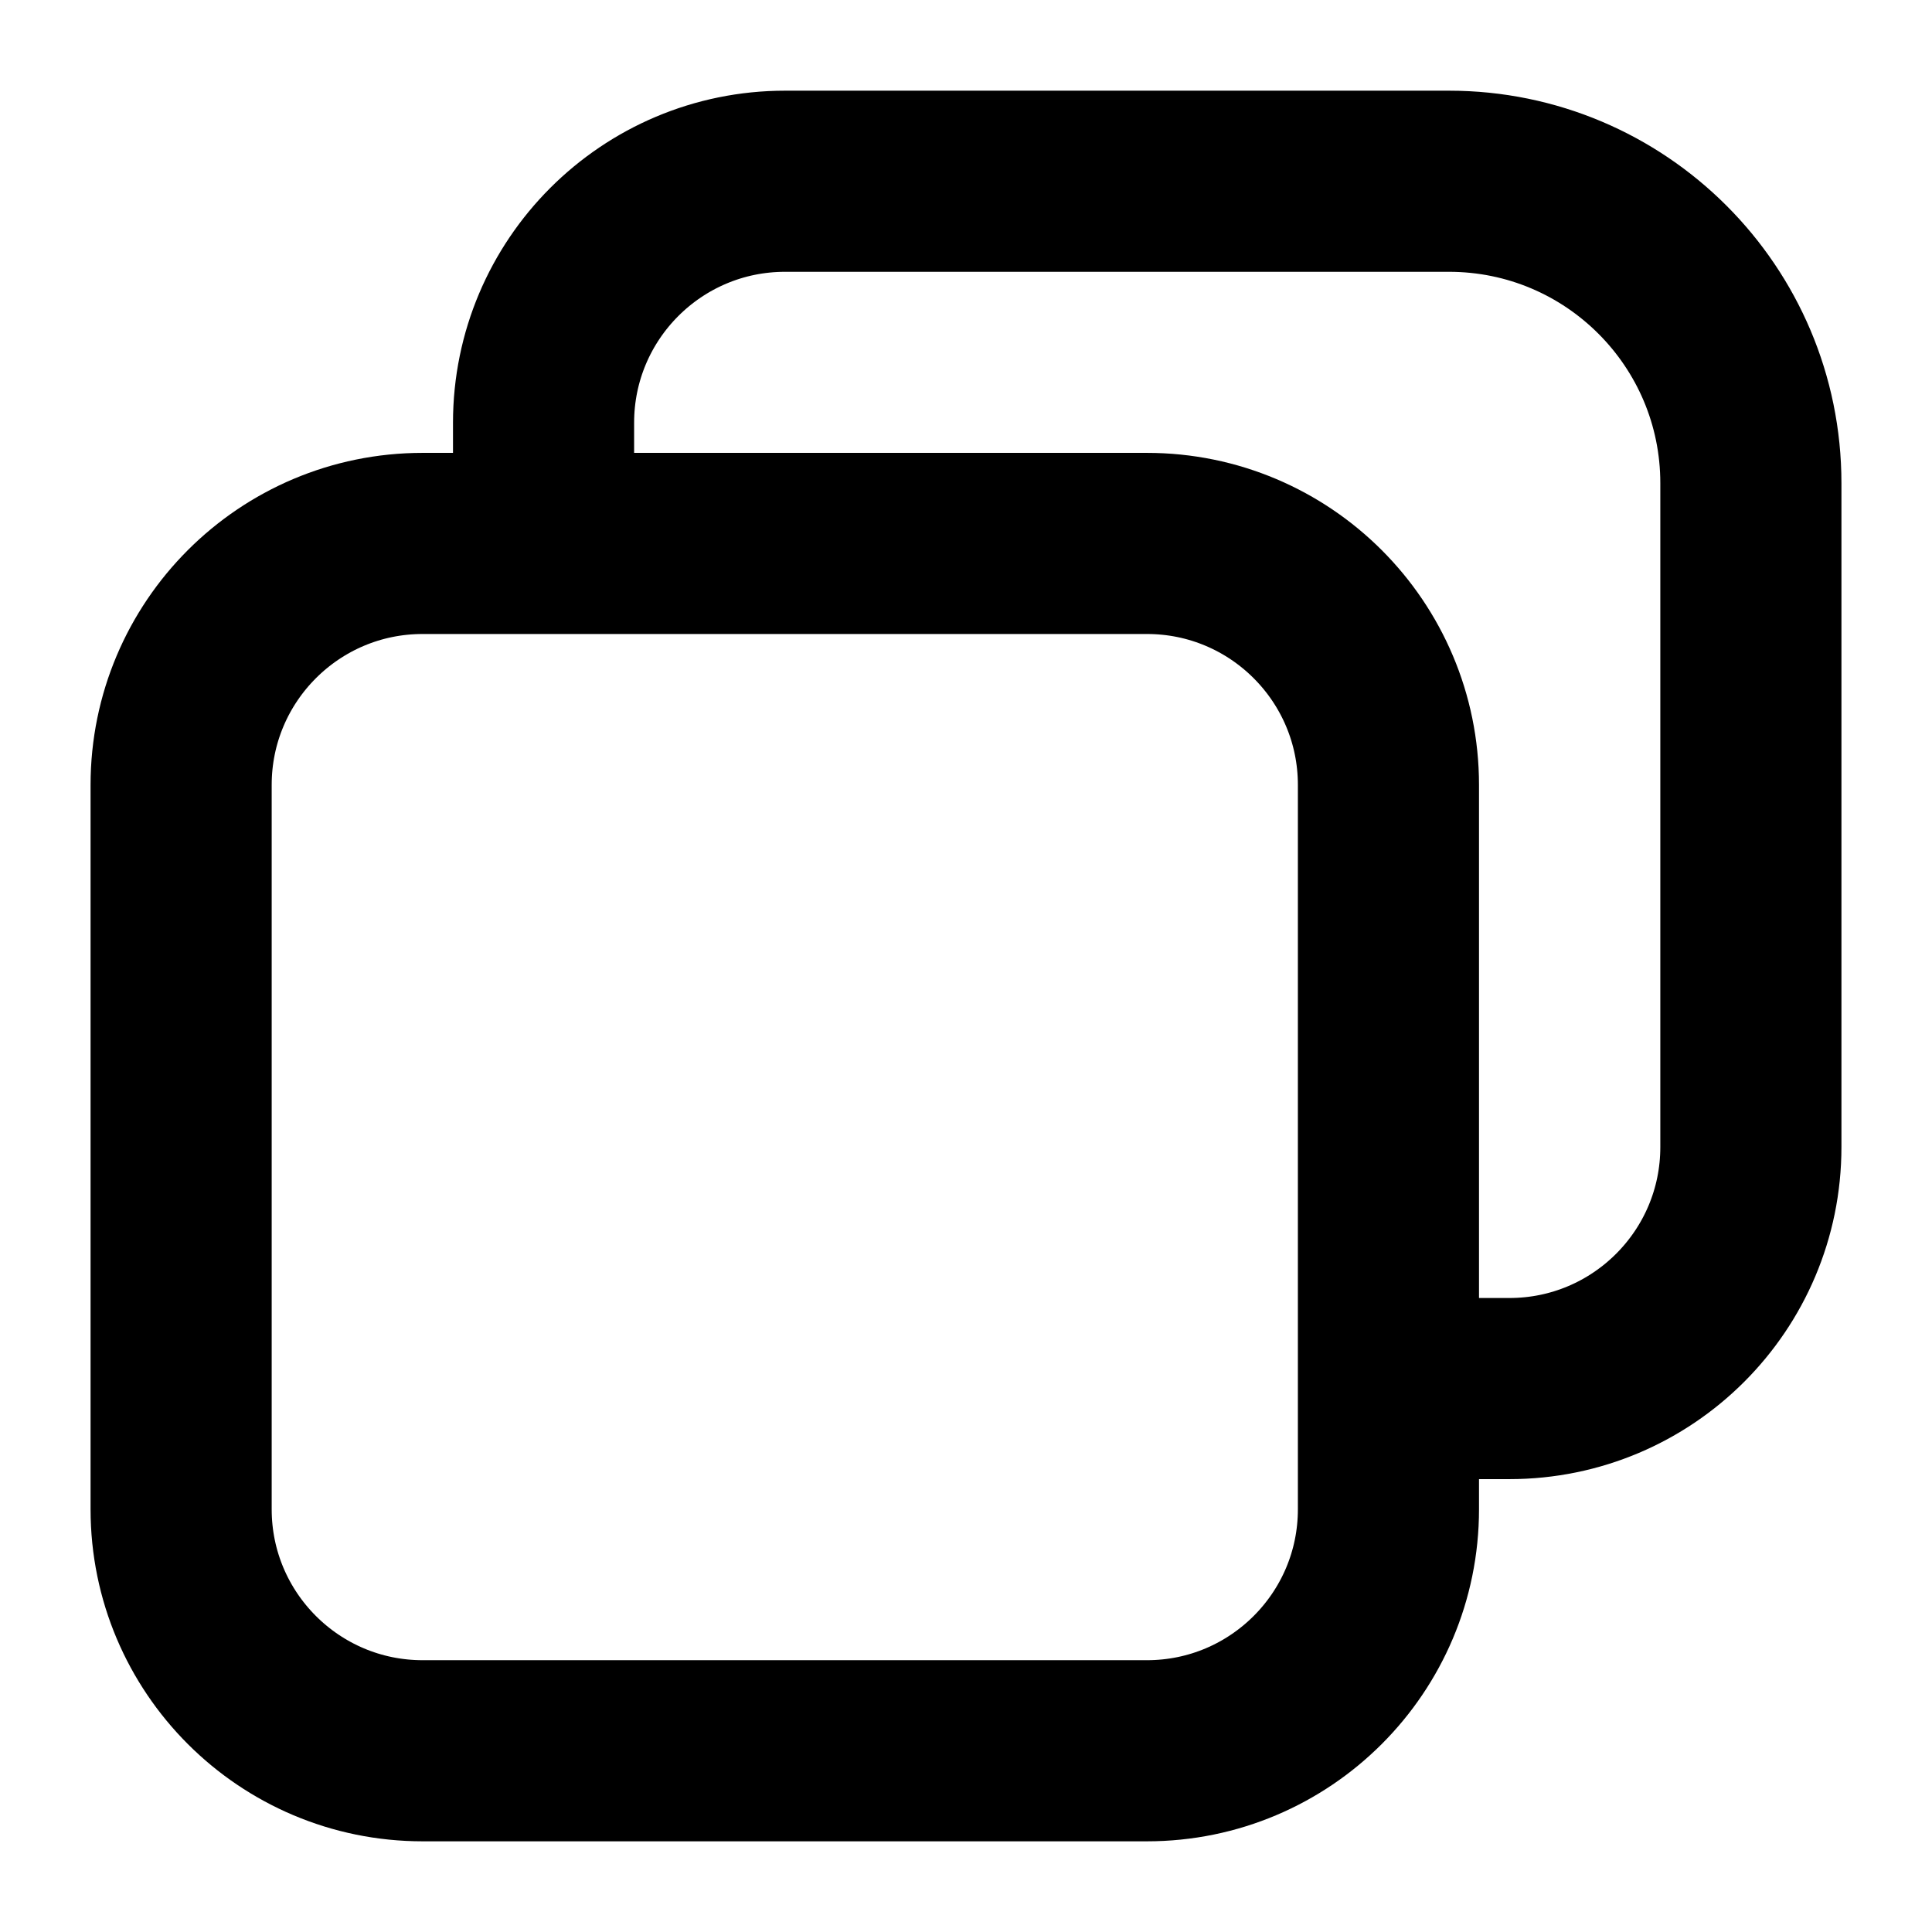
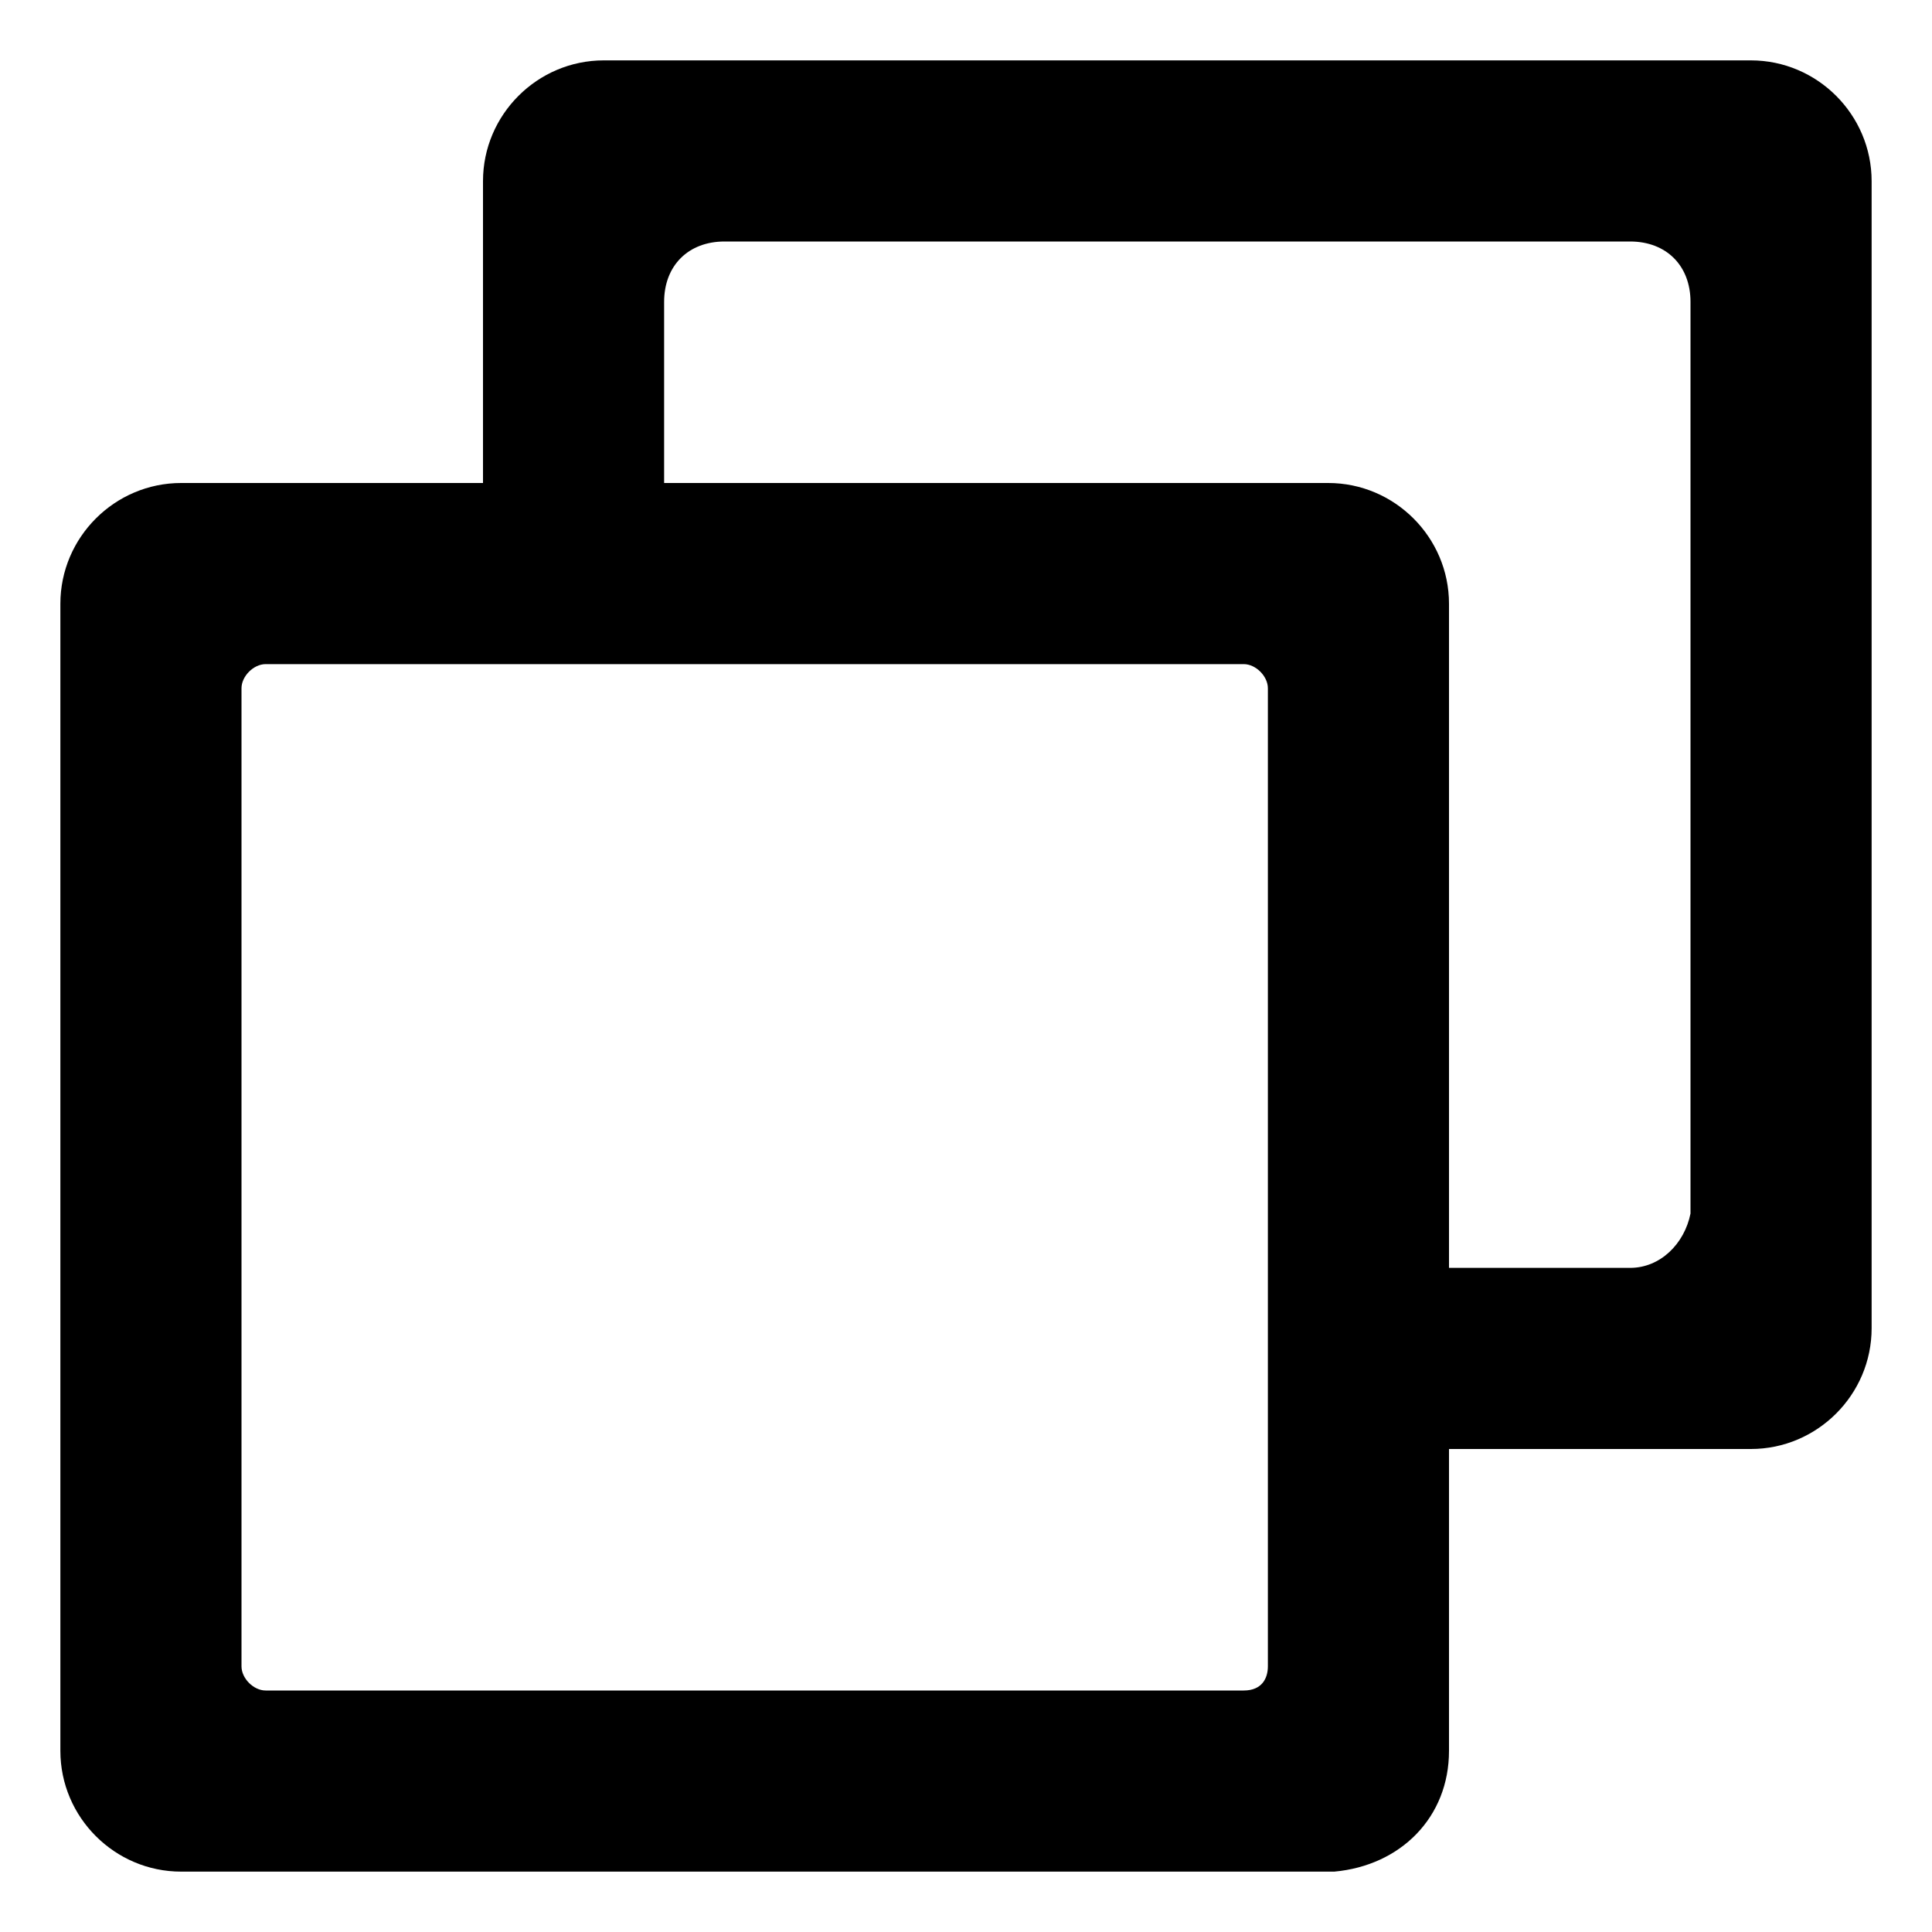
- <svg xmlns="http://www.w3.org/2000/svg" width="32" height="32" viewBox="0 0 32 32" fill="none">
-   <path d="M3 13.001C3 10.792 4.791 9.001 7 9.001H18.997C21.206 9.001 22.997 10.792 22.997 13.001V24.998C22.997 27.207 21.206 28.998 18.997 28.998H7C4.791 28.998 3 27.207 3 24.998V13.001Z" stroke="black" stroke-width="3" />
-   <path d="M9.003 8.001V7.002C9.003 4.793 10.794 3.002 13.003 3.002H24C26.761 3.002 29 5.241 29 8.002V18.999C29 21.208 27.209 22.999 25 22.999H24.001" stroke="black" stroke-width="3" />
+ <svg xmlns="http://www.w3.org/2000/svg" t="1752654688603" class="icon" viewBox="0 0 1024 1024" version="1.1" p-id="4846" width="200" height="200">
+   <path d="M704 256c35.2 0 64 28.8 64 64v352h96c16 0 28.8-12.8 32-28.8V160c0-19.2-12.8-32-32-32H384c-19.2 0-32 12.8-32 32v96h352z m-44.8 96H140.8c-6.4 0-12.8 6.4-12.8 12.8v518.4c0 6.4 6.4 12.8 12.8 12.8h518.4c9.6 0 12.8-6.4 12.8-12.8V364.8c0-6.4-6.4-12.8-12.8-12.8zM256 96c0-35.2 28.8-64 64-64h608c35.2 0 64 28.8 64 64v608c0 35.2-28.8 64-64 64h-160v160c0 35.2-25.6 60.8-60.8 64H96c-35.2 0-64-28.8-64-64V320c0-35.2 28.8-64 64-64h160V96z" p-id="4847" />
</svg>
